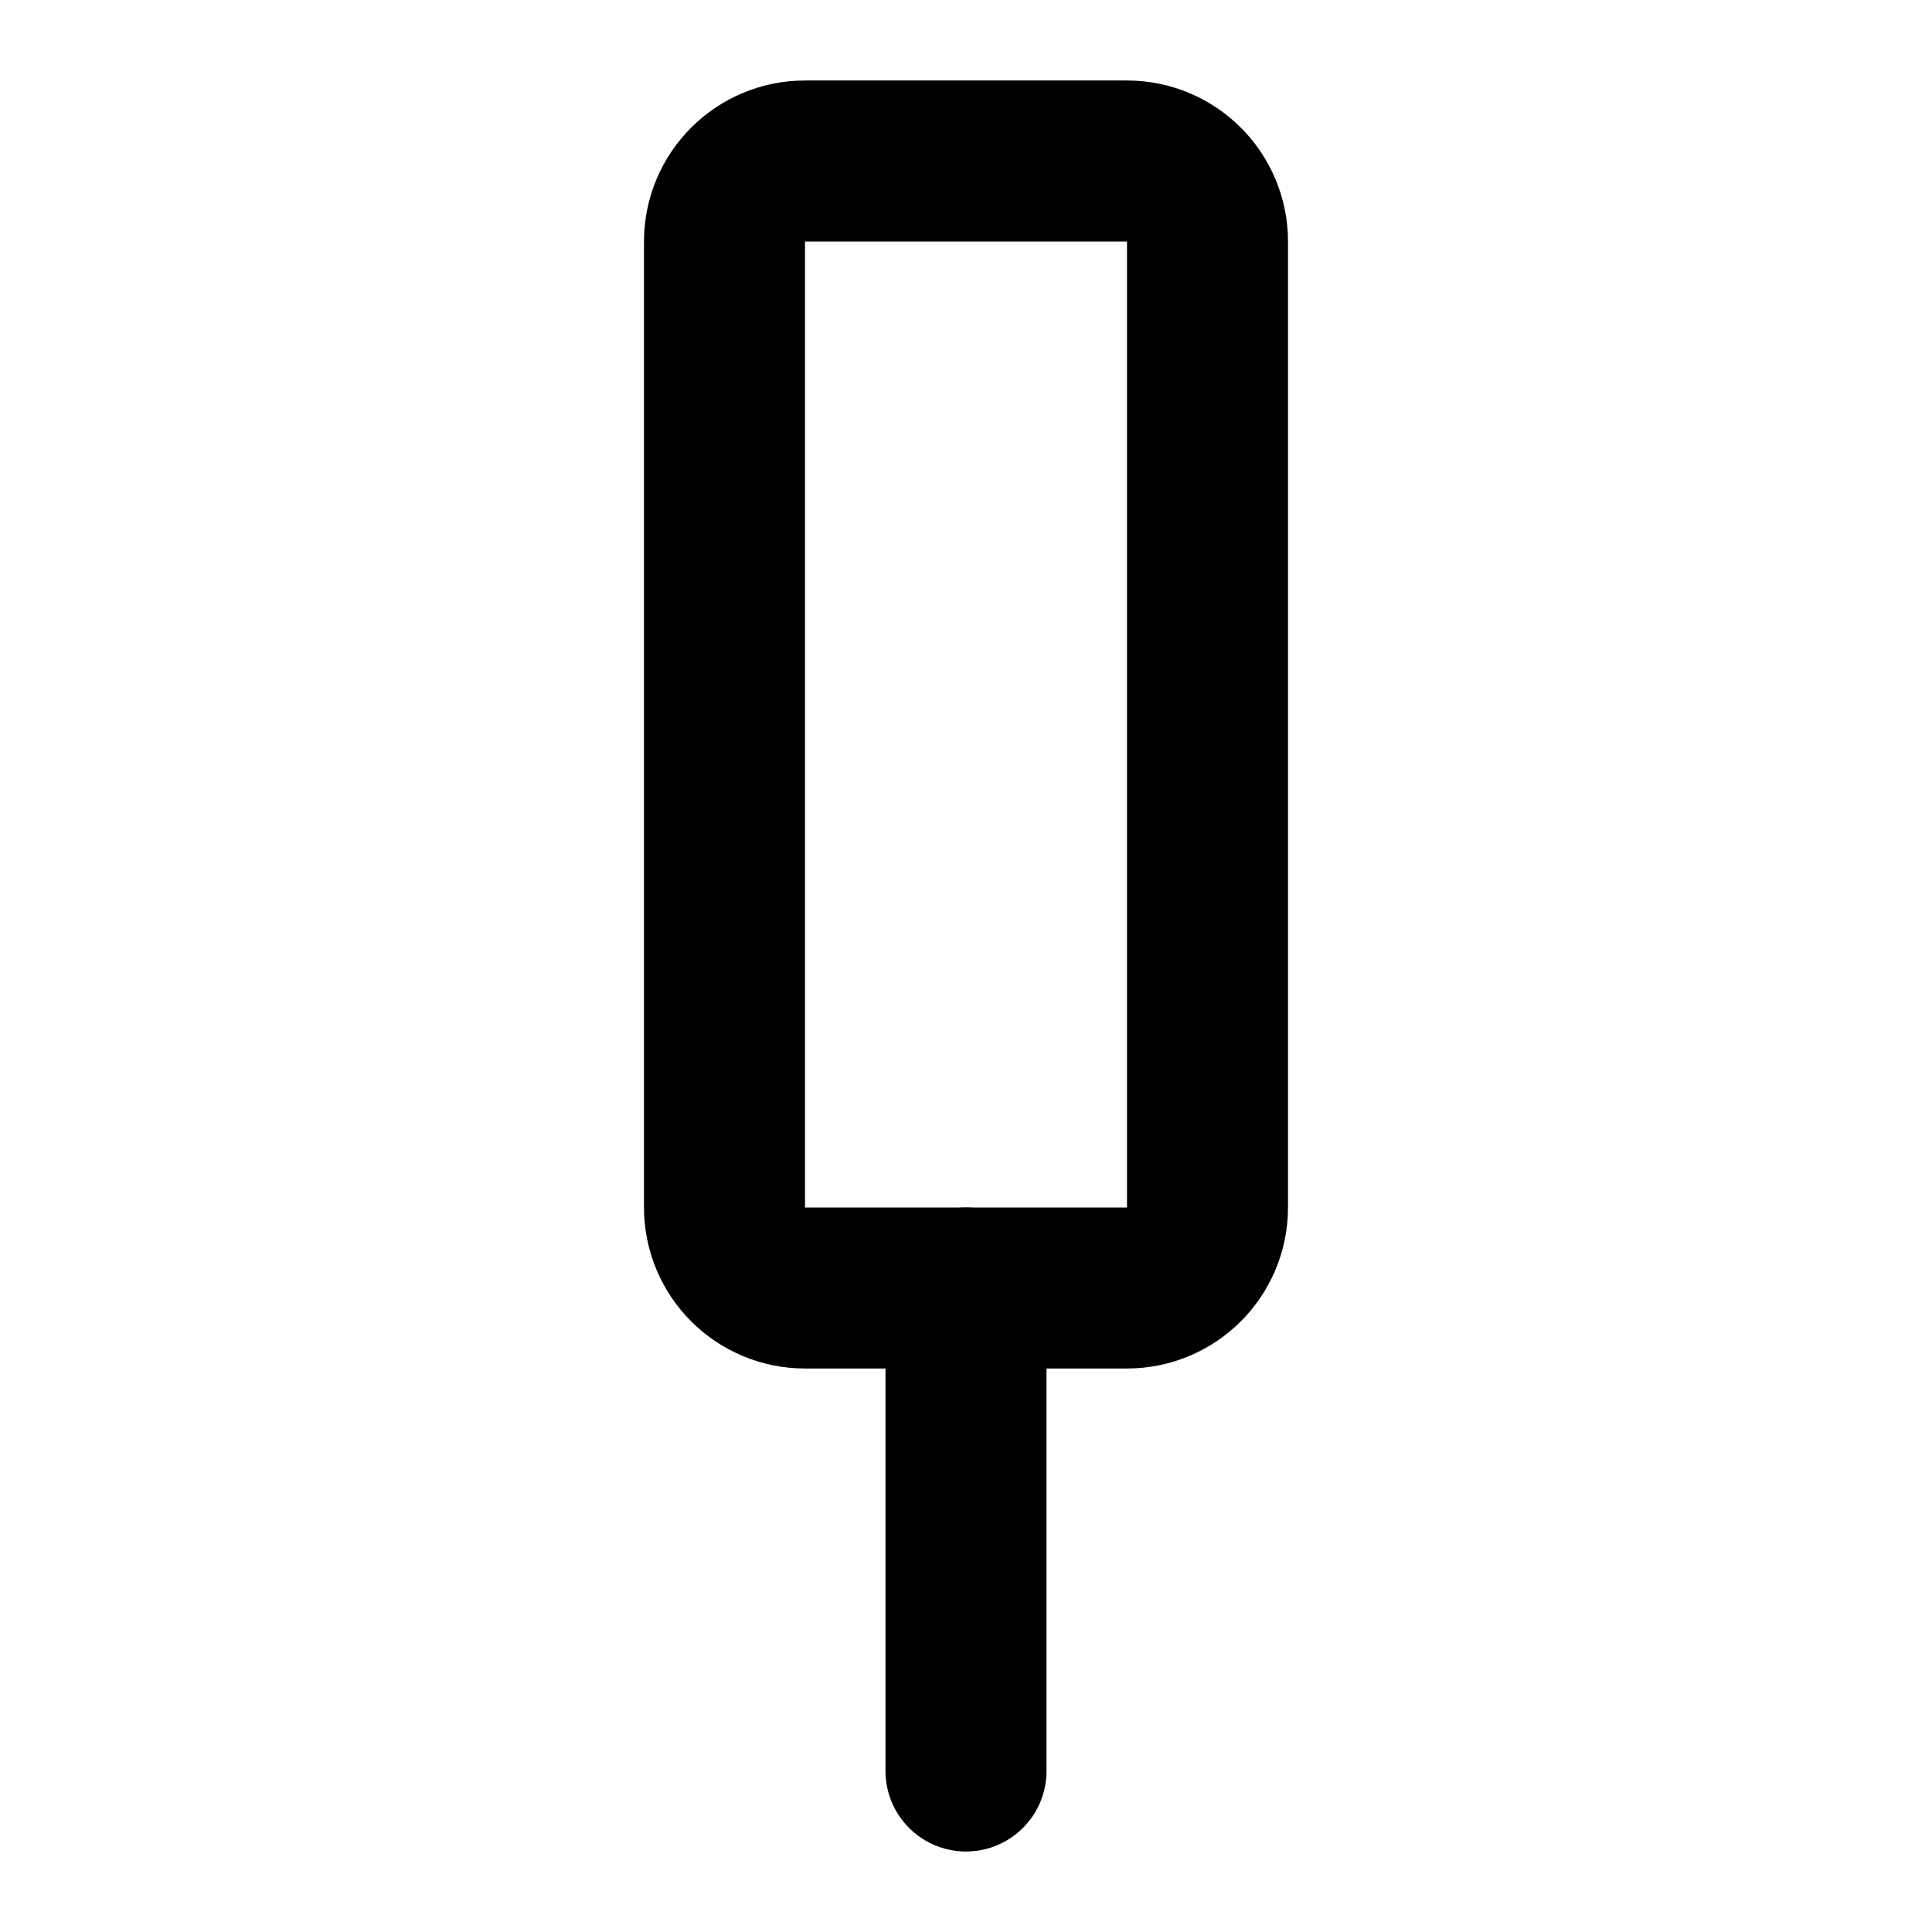
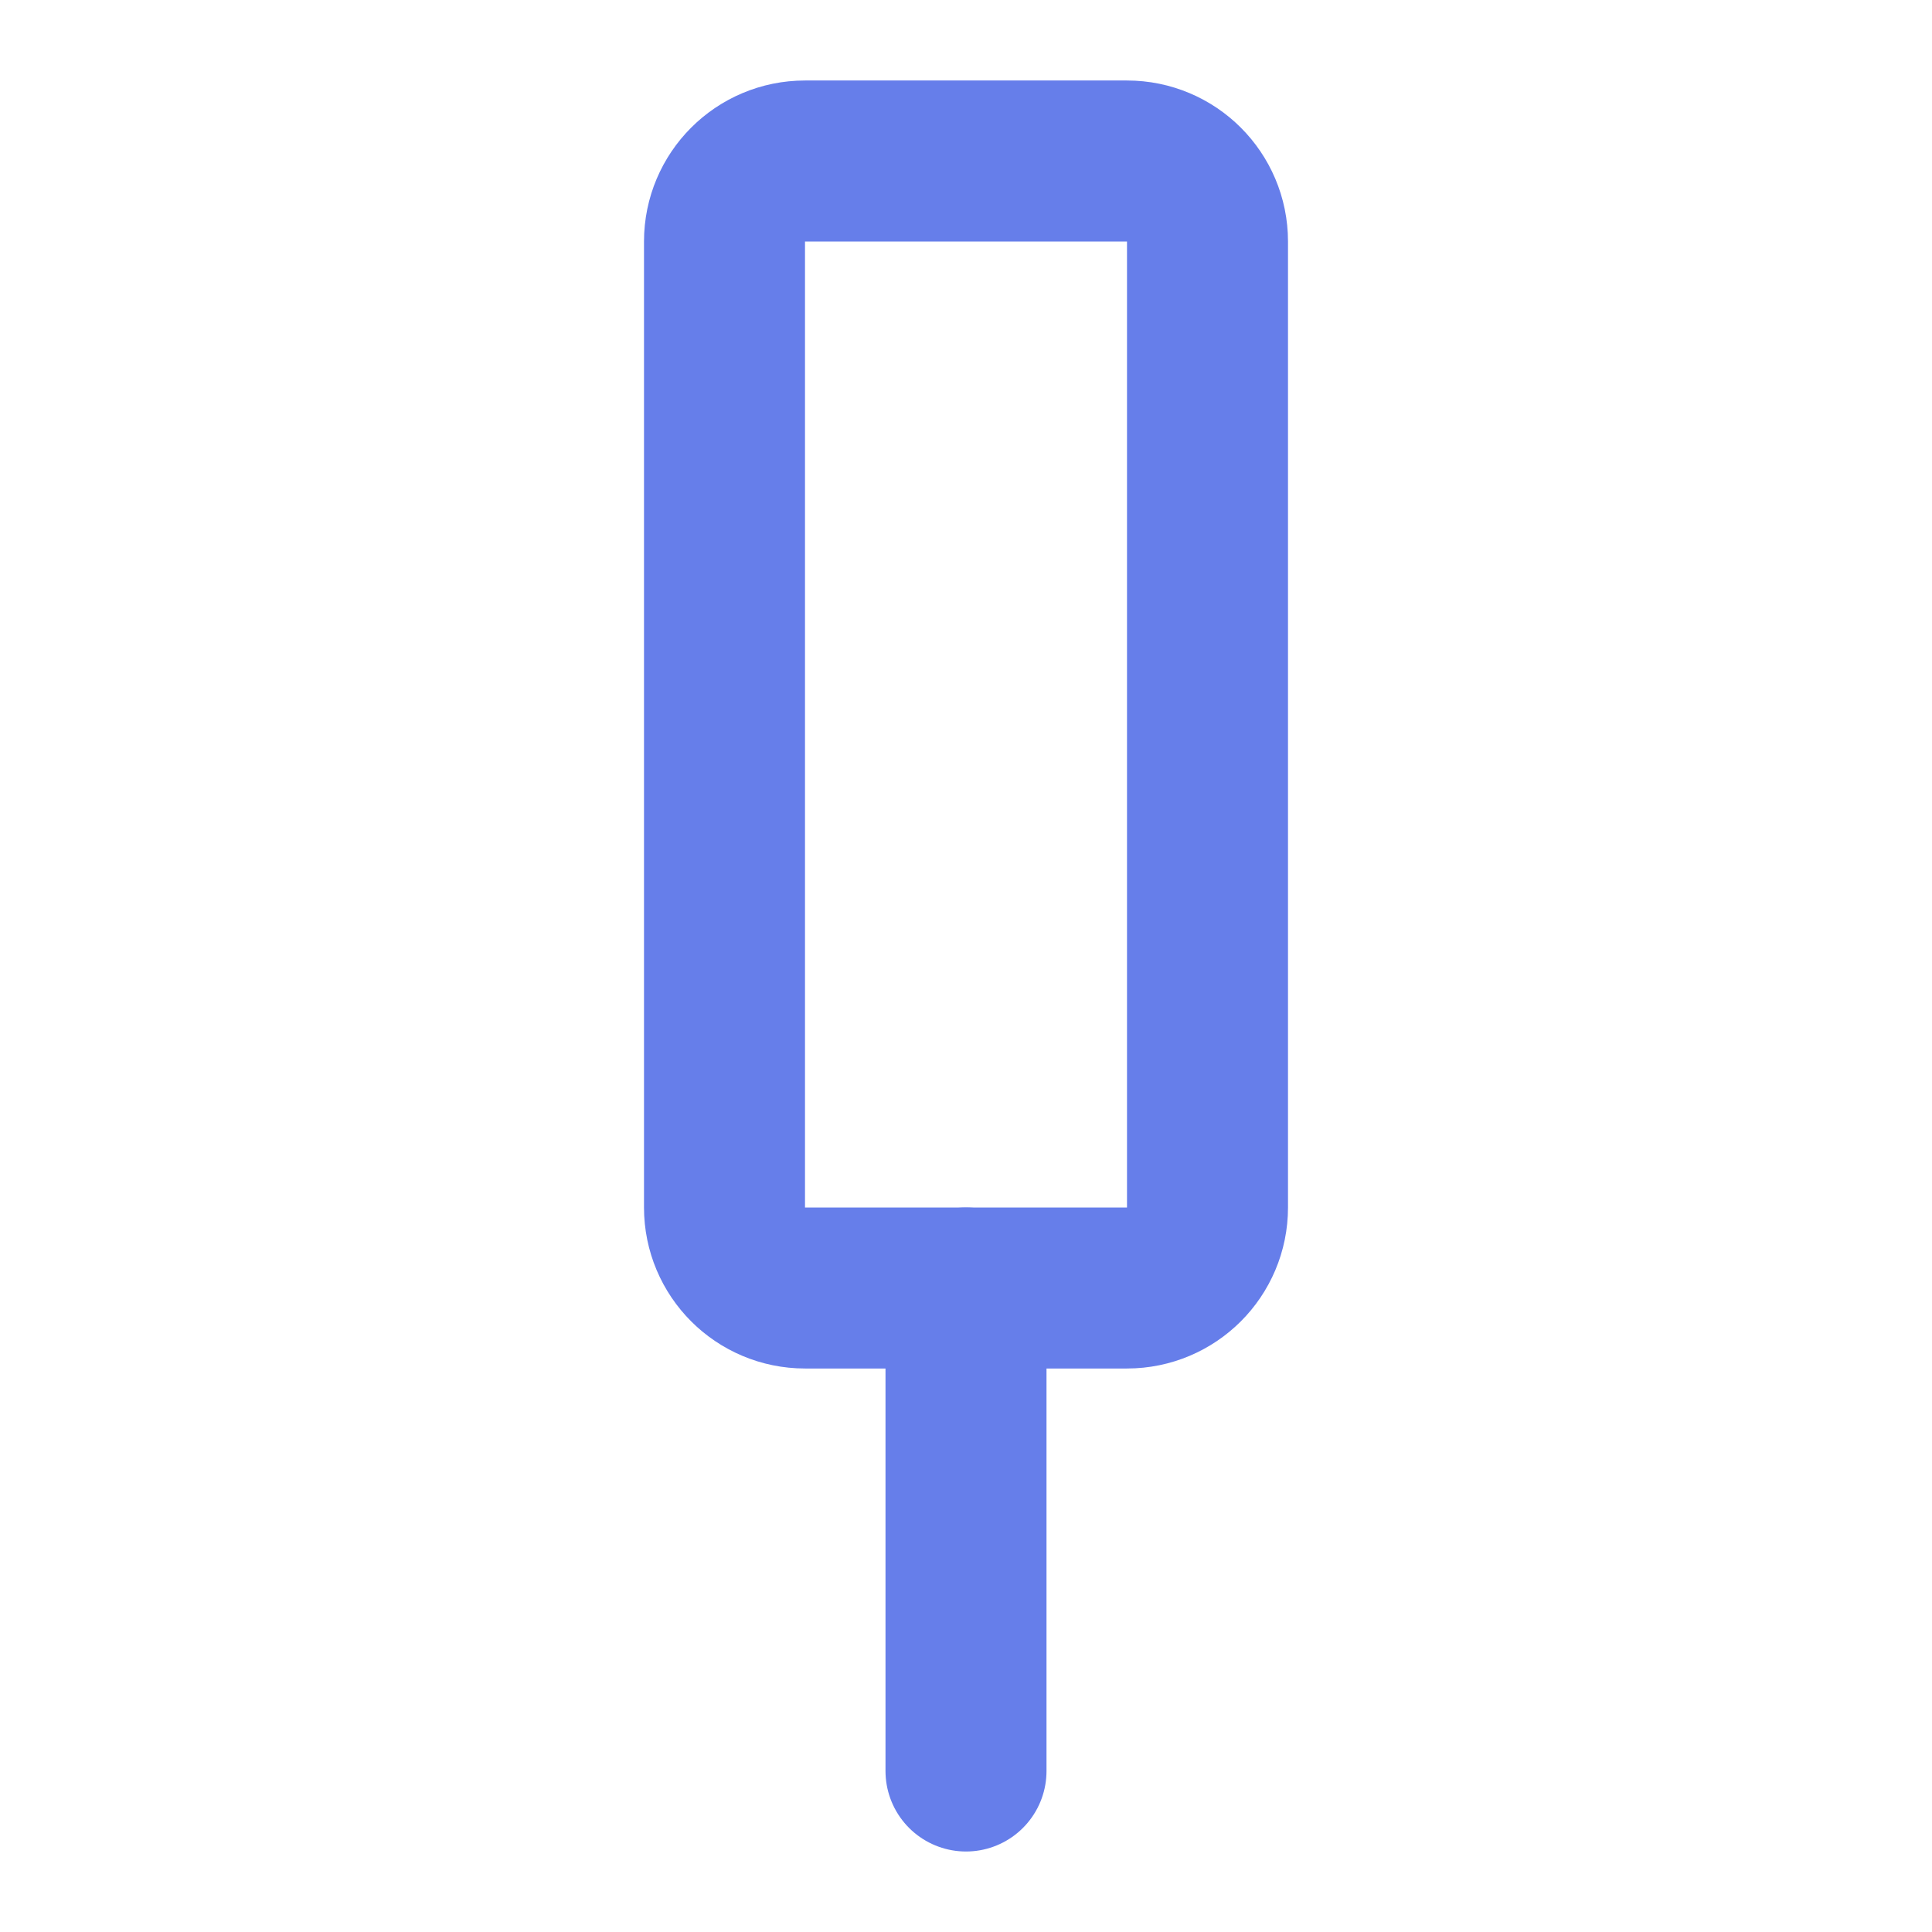
- <svg xmlns="http://www.w3.org/2000/svg" width="32" height="32" viewBox="0 0 24 24" fill="none" stroke="#000000" stroke-width="2" stroke-linecap="round" stroke-linejoin="round">
+ <svg xmlns="http://www.w3.org/2000/svg" width="32" height="32" viewBox="0 0 24 24" fill="none" stroke="#667eea" stroke-width="2" stroke-linecap="round" stroke-linejoin="round">
  <rect x="9" y="2" width="6" height="14" rx="1" />
  <line x1="12" y1="16" x2="12" y2="22" />
</svg>
